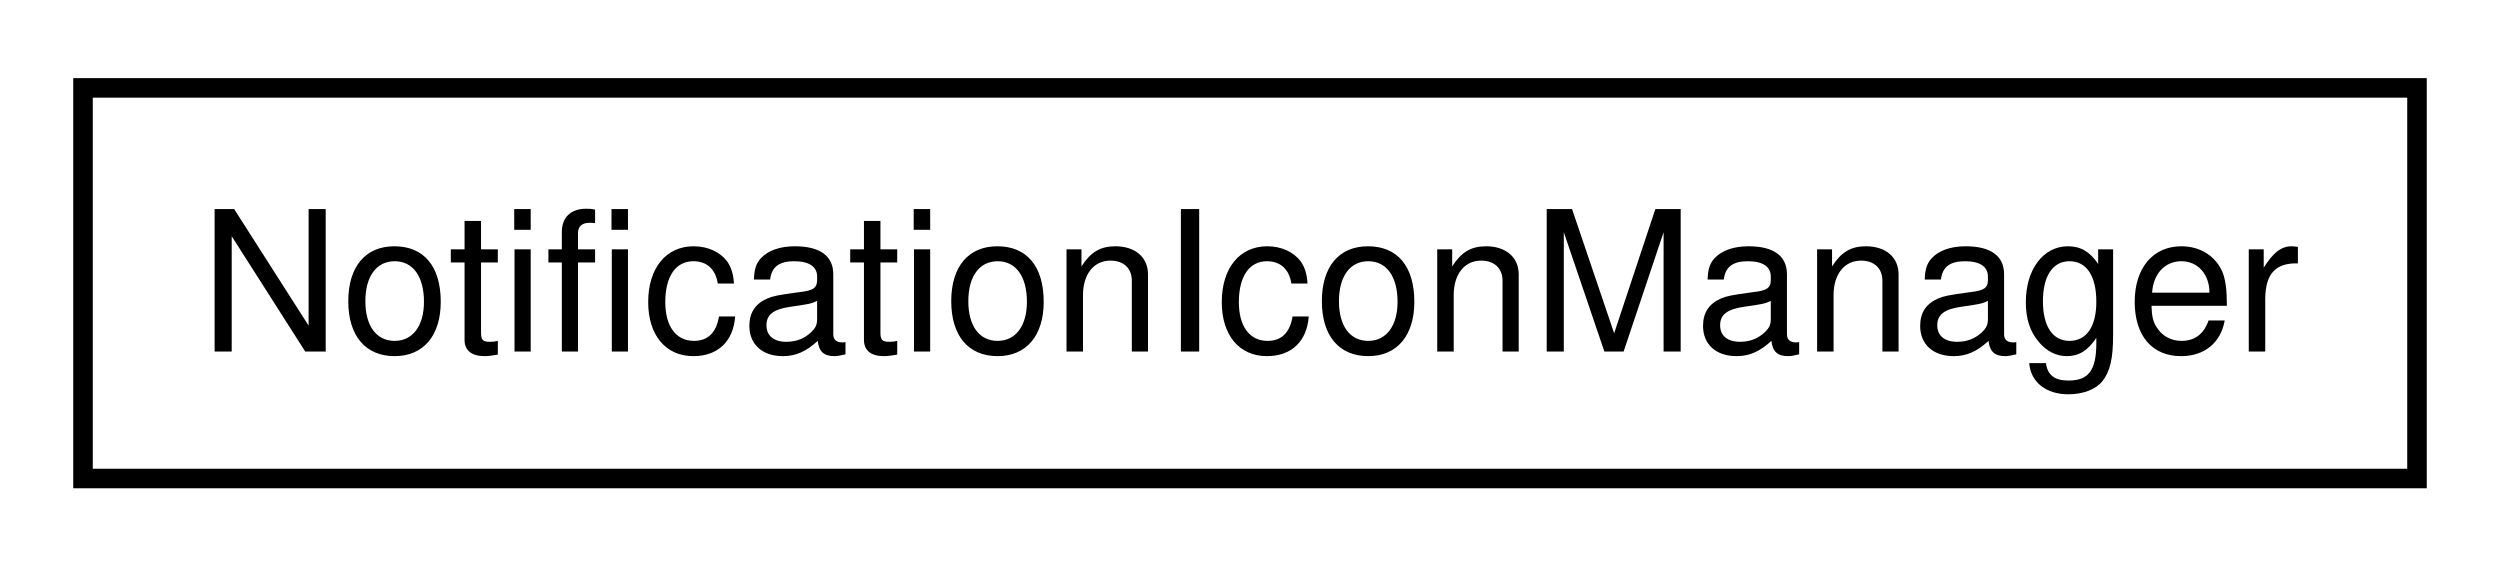
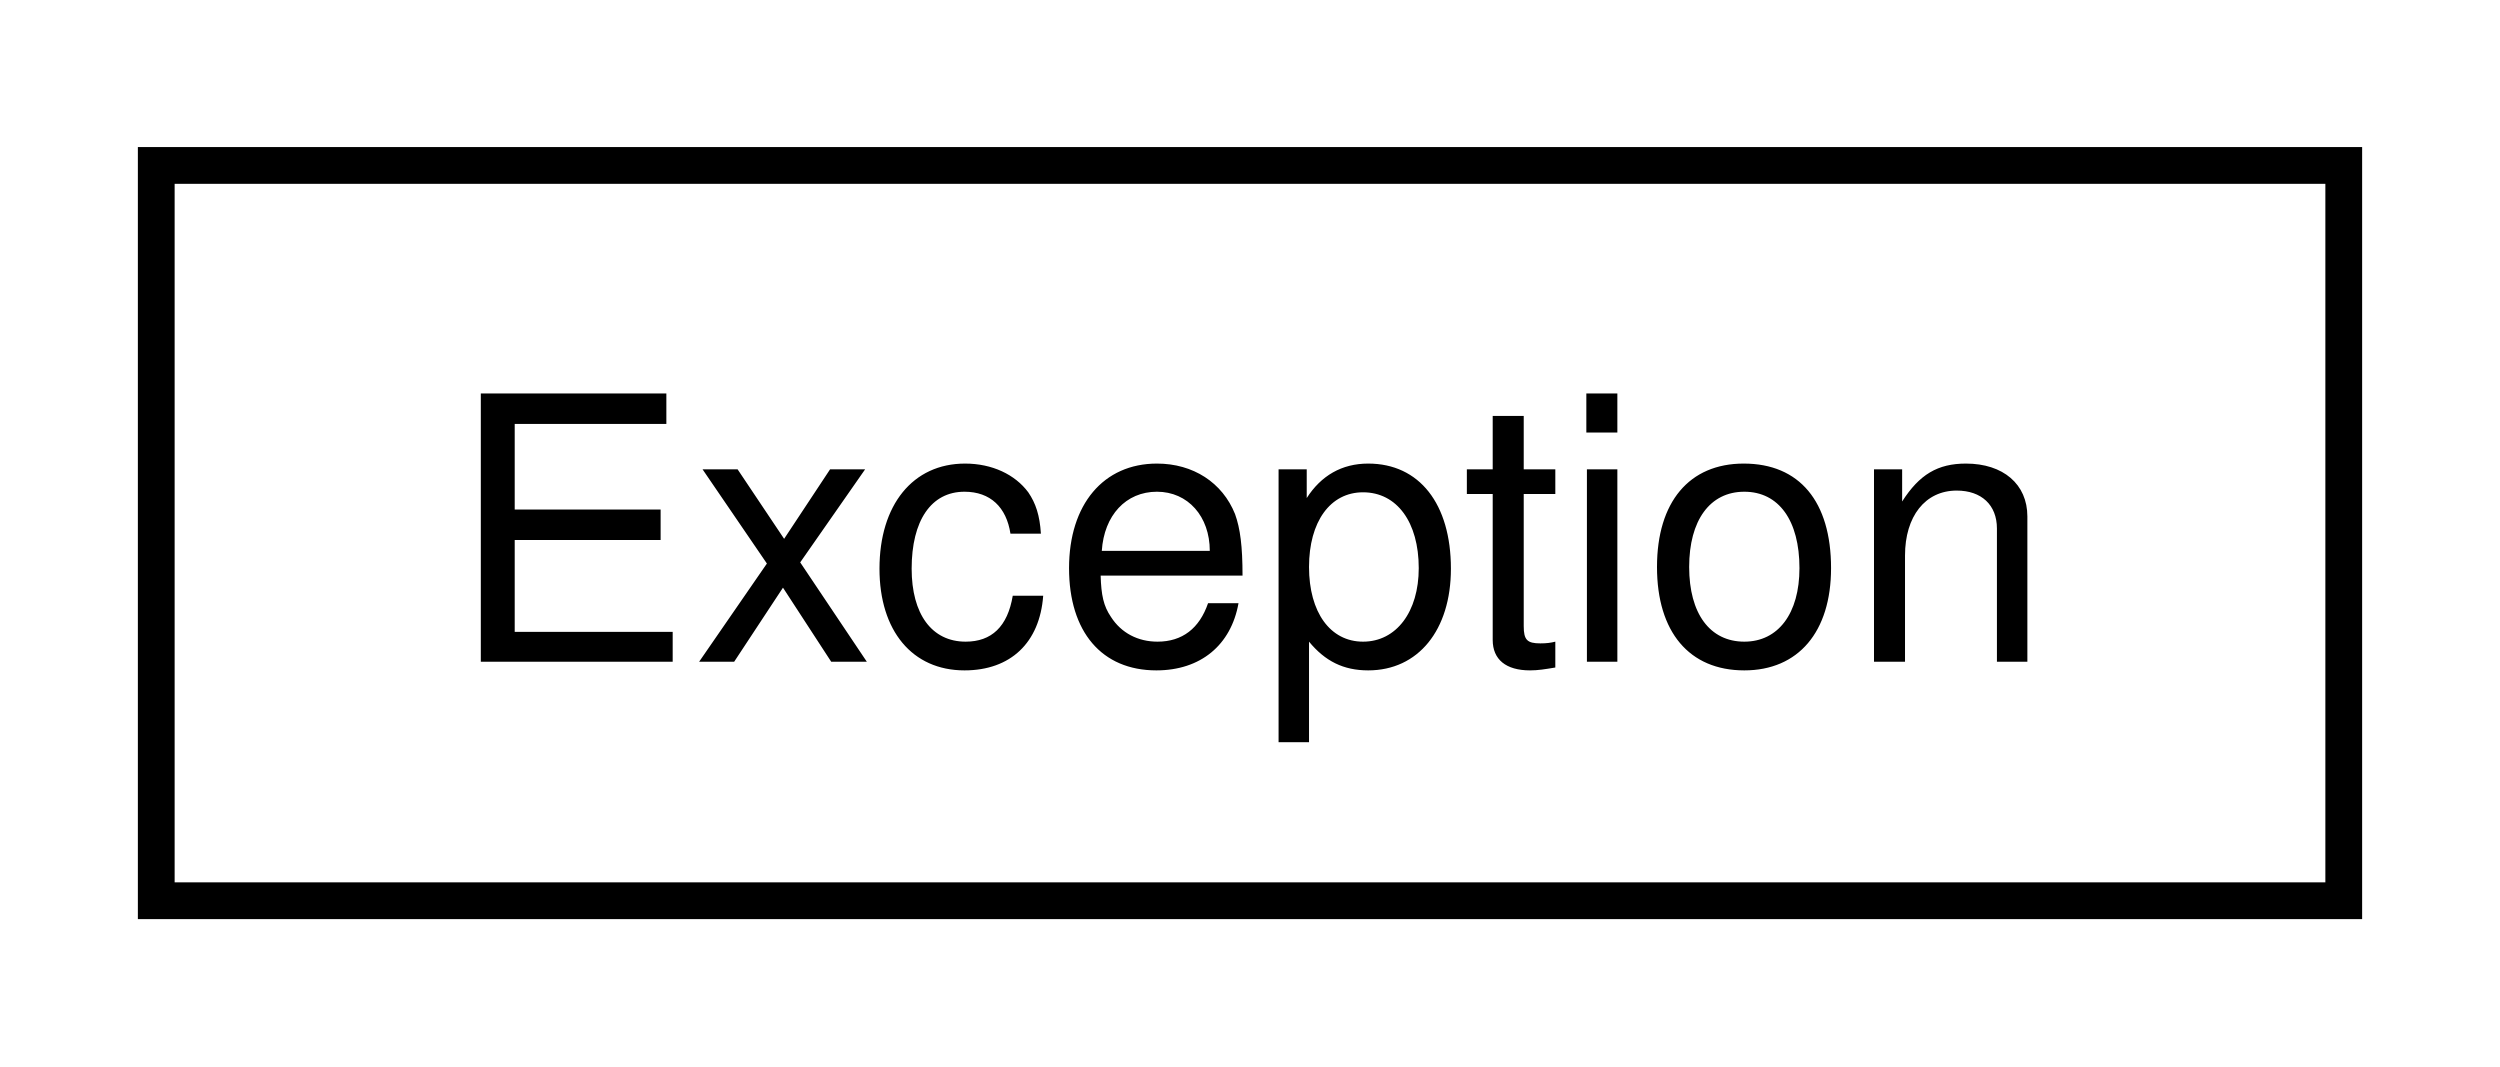
- <svg xmlns="http://www.w3.org/2000/svg" xmlns:xlink="http://www.w3.org/1999/xlink" width="128pt" height="29pt" viewBox="0.00 0.00 127.50 29.00">
+ <svg xmlns="http://www.w3.org/2000/svg" xmlns:xlink="http://www.w3.org/1999/xlink" width="68pt" height="29pt" viewBox="0.00 0.00 67.50 29.00">
  <g id="graph0" class="graph" transform="scale(1 1) rotate(0) translate(4 25)">
    <g id="node1" class="node">
      <g id="a_node1">
-         <a xlink:href="class_notification_icon_manager.html" target="_top" xlink:title=" ">
-           <polygon fill="none" stroke="black" points="0,-0.5 0,-20.5 119.5,-20.5 119.5,-0.5 0,-0.5" />
-           <text text-anchor="middle" x="59.75" y="-7" font-family="Helvetica,sans-Serif" font-size="10.00">NotificationIconManager</text>
+         <a xlink:href="class_exception.html" target="_top" xlink:title=" ">
+           <polygon fill="none" stroke="black" points="0,-0.5 0,-20.5 59.5,-20.5 59.5,-0.5 0,-0.5" />
+           <text text-anchor="middle" x="29.75" y="-7" font-family="Helvetica,sans-Serif" font-size="10.00">Exception</text>
        </a>
      </g>
    </g>
  </g>
</svg>
